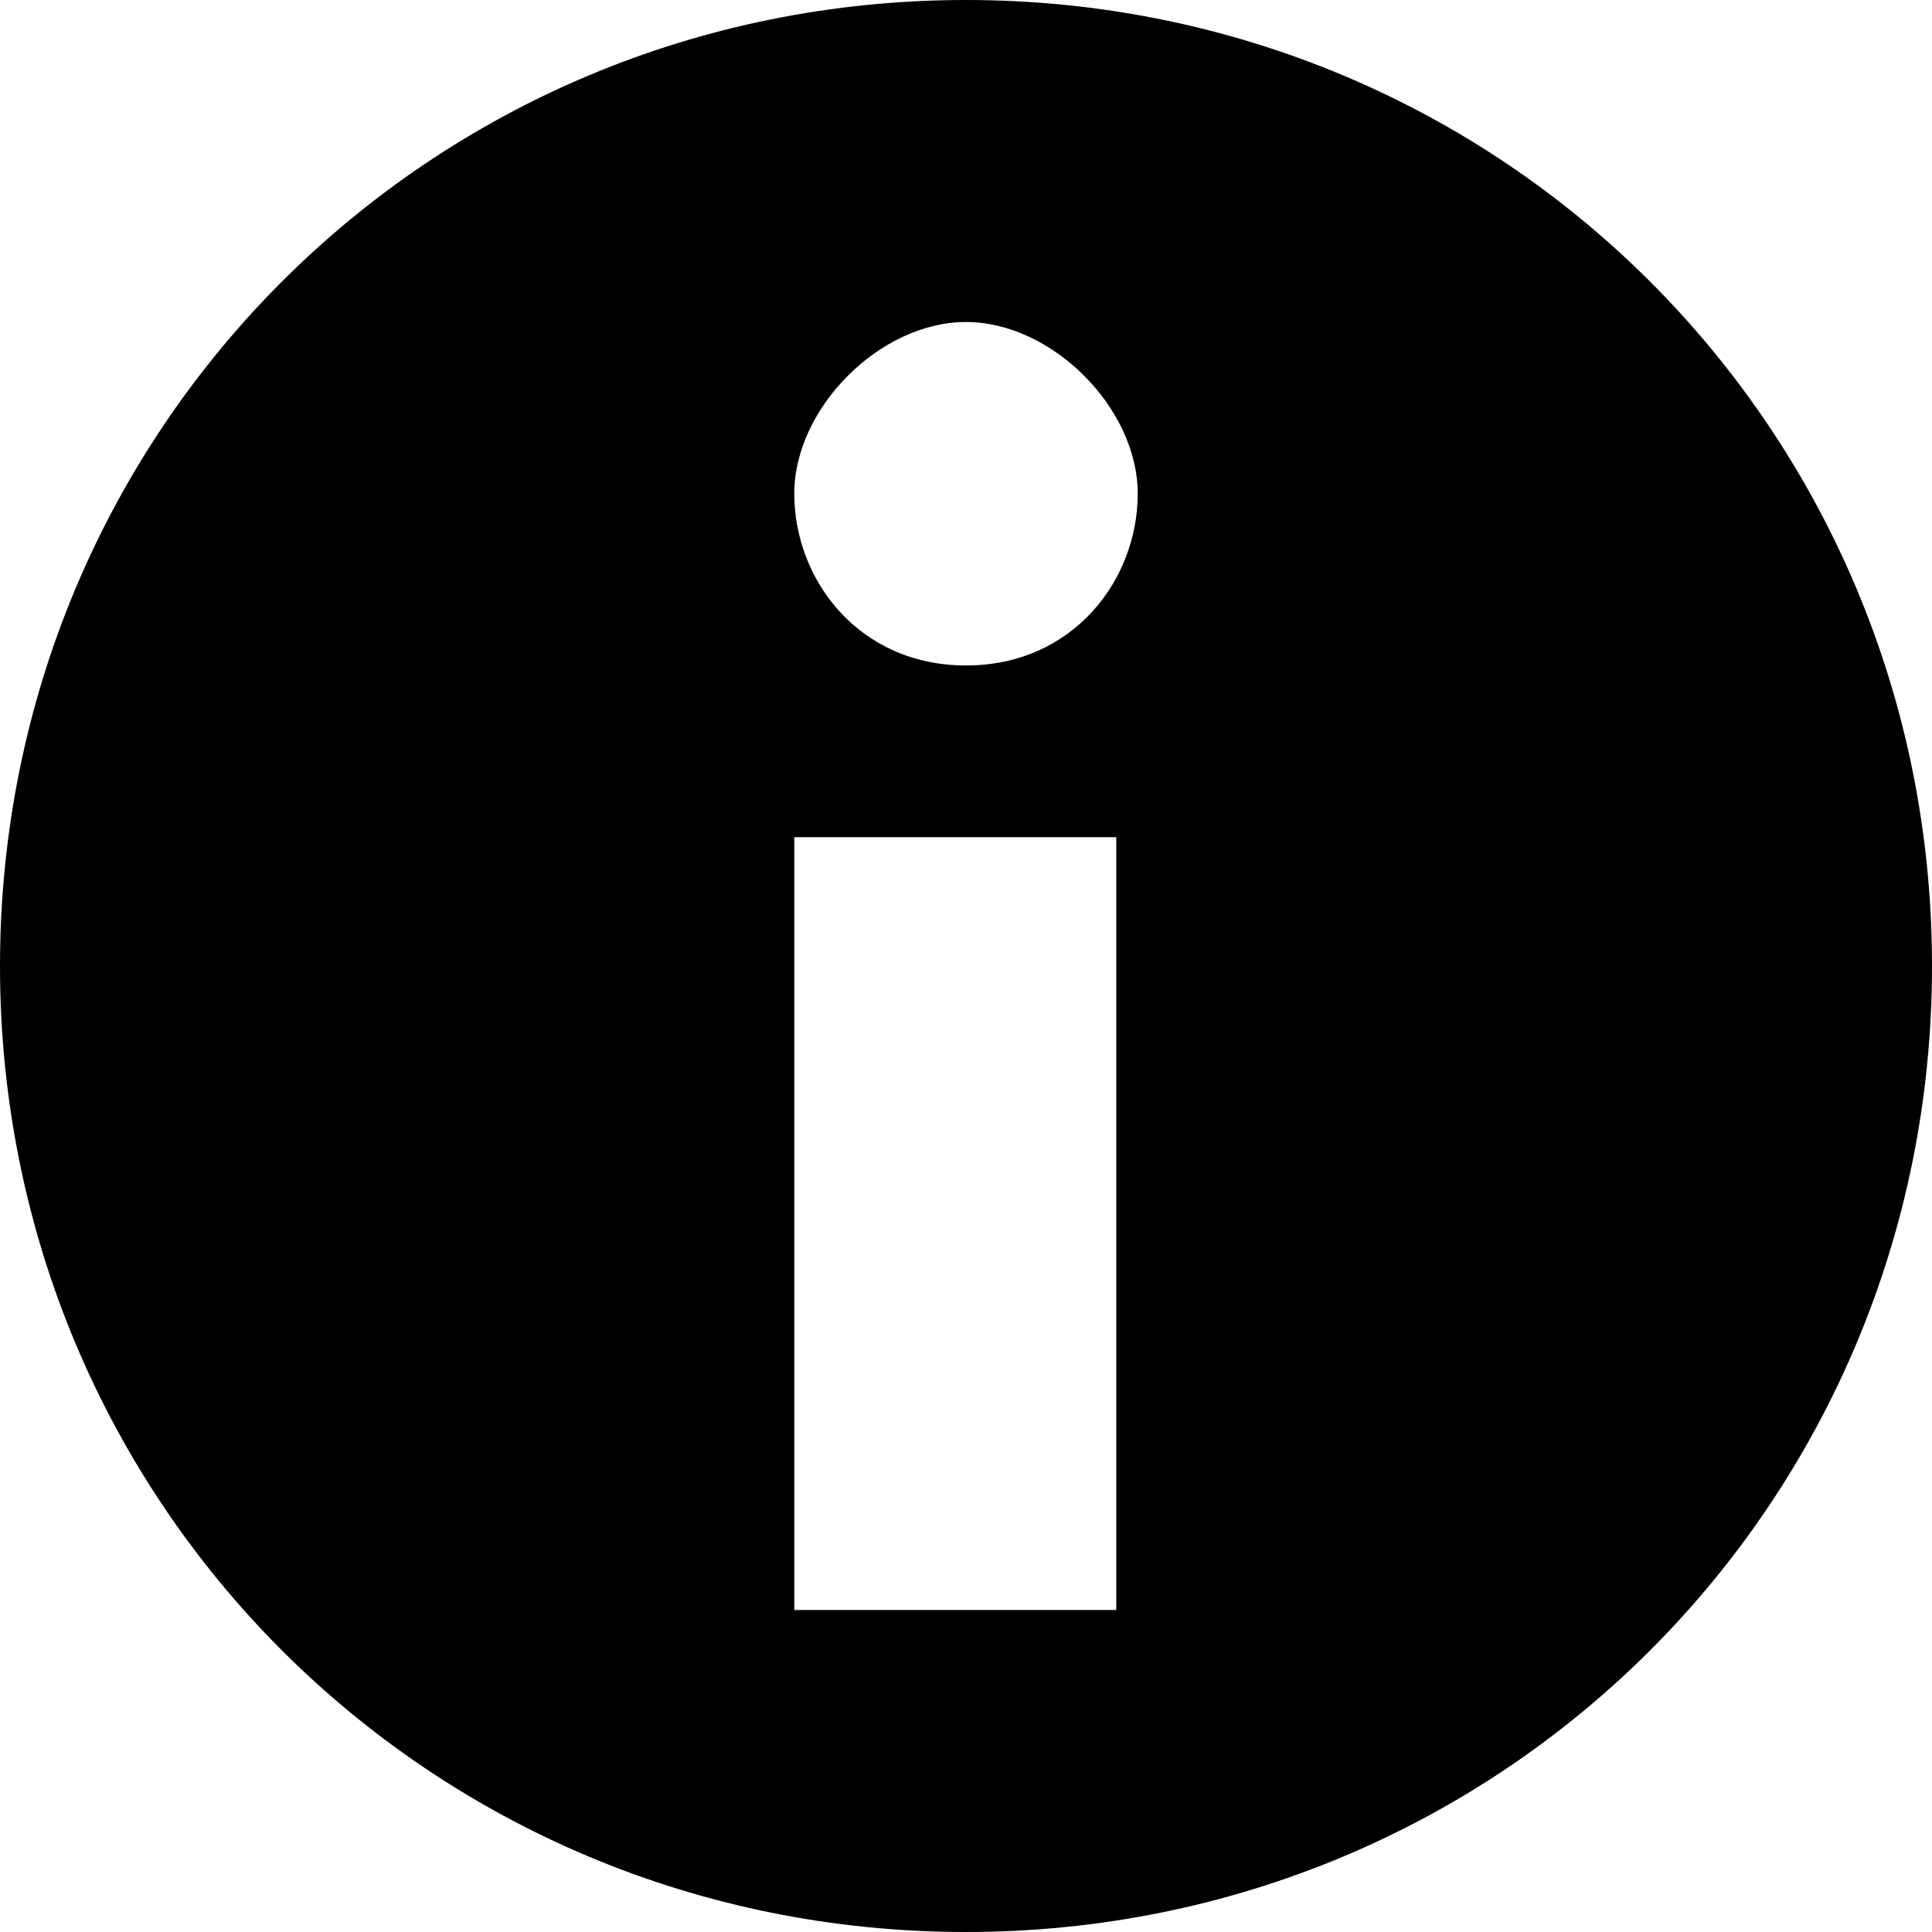
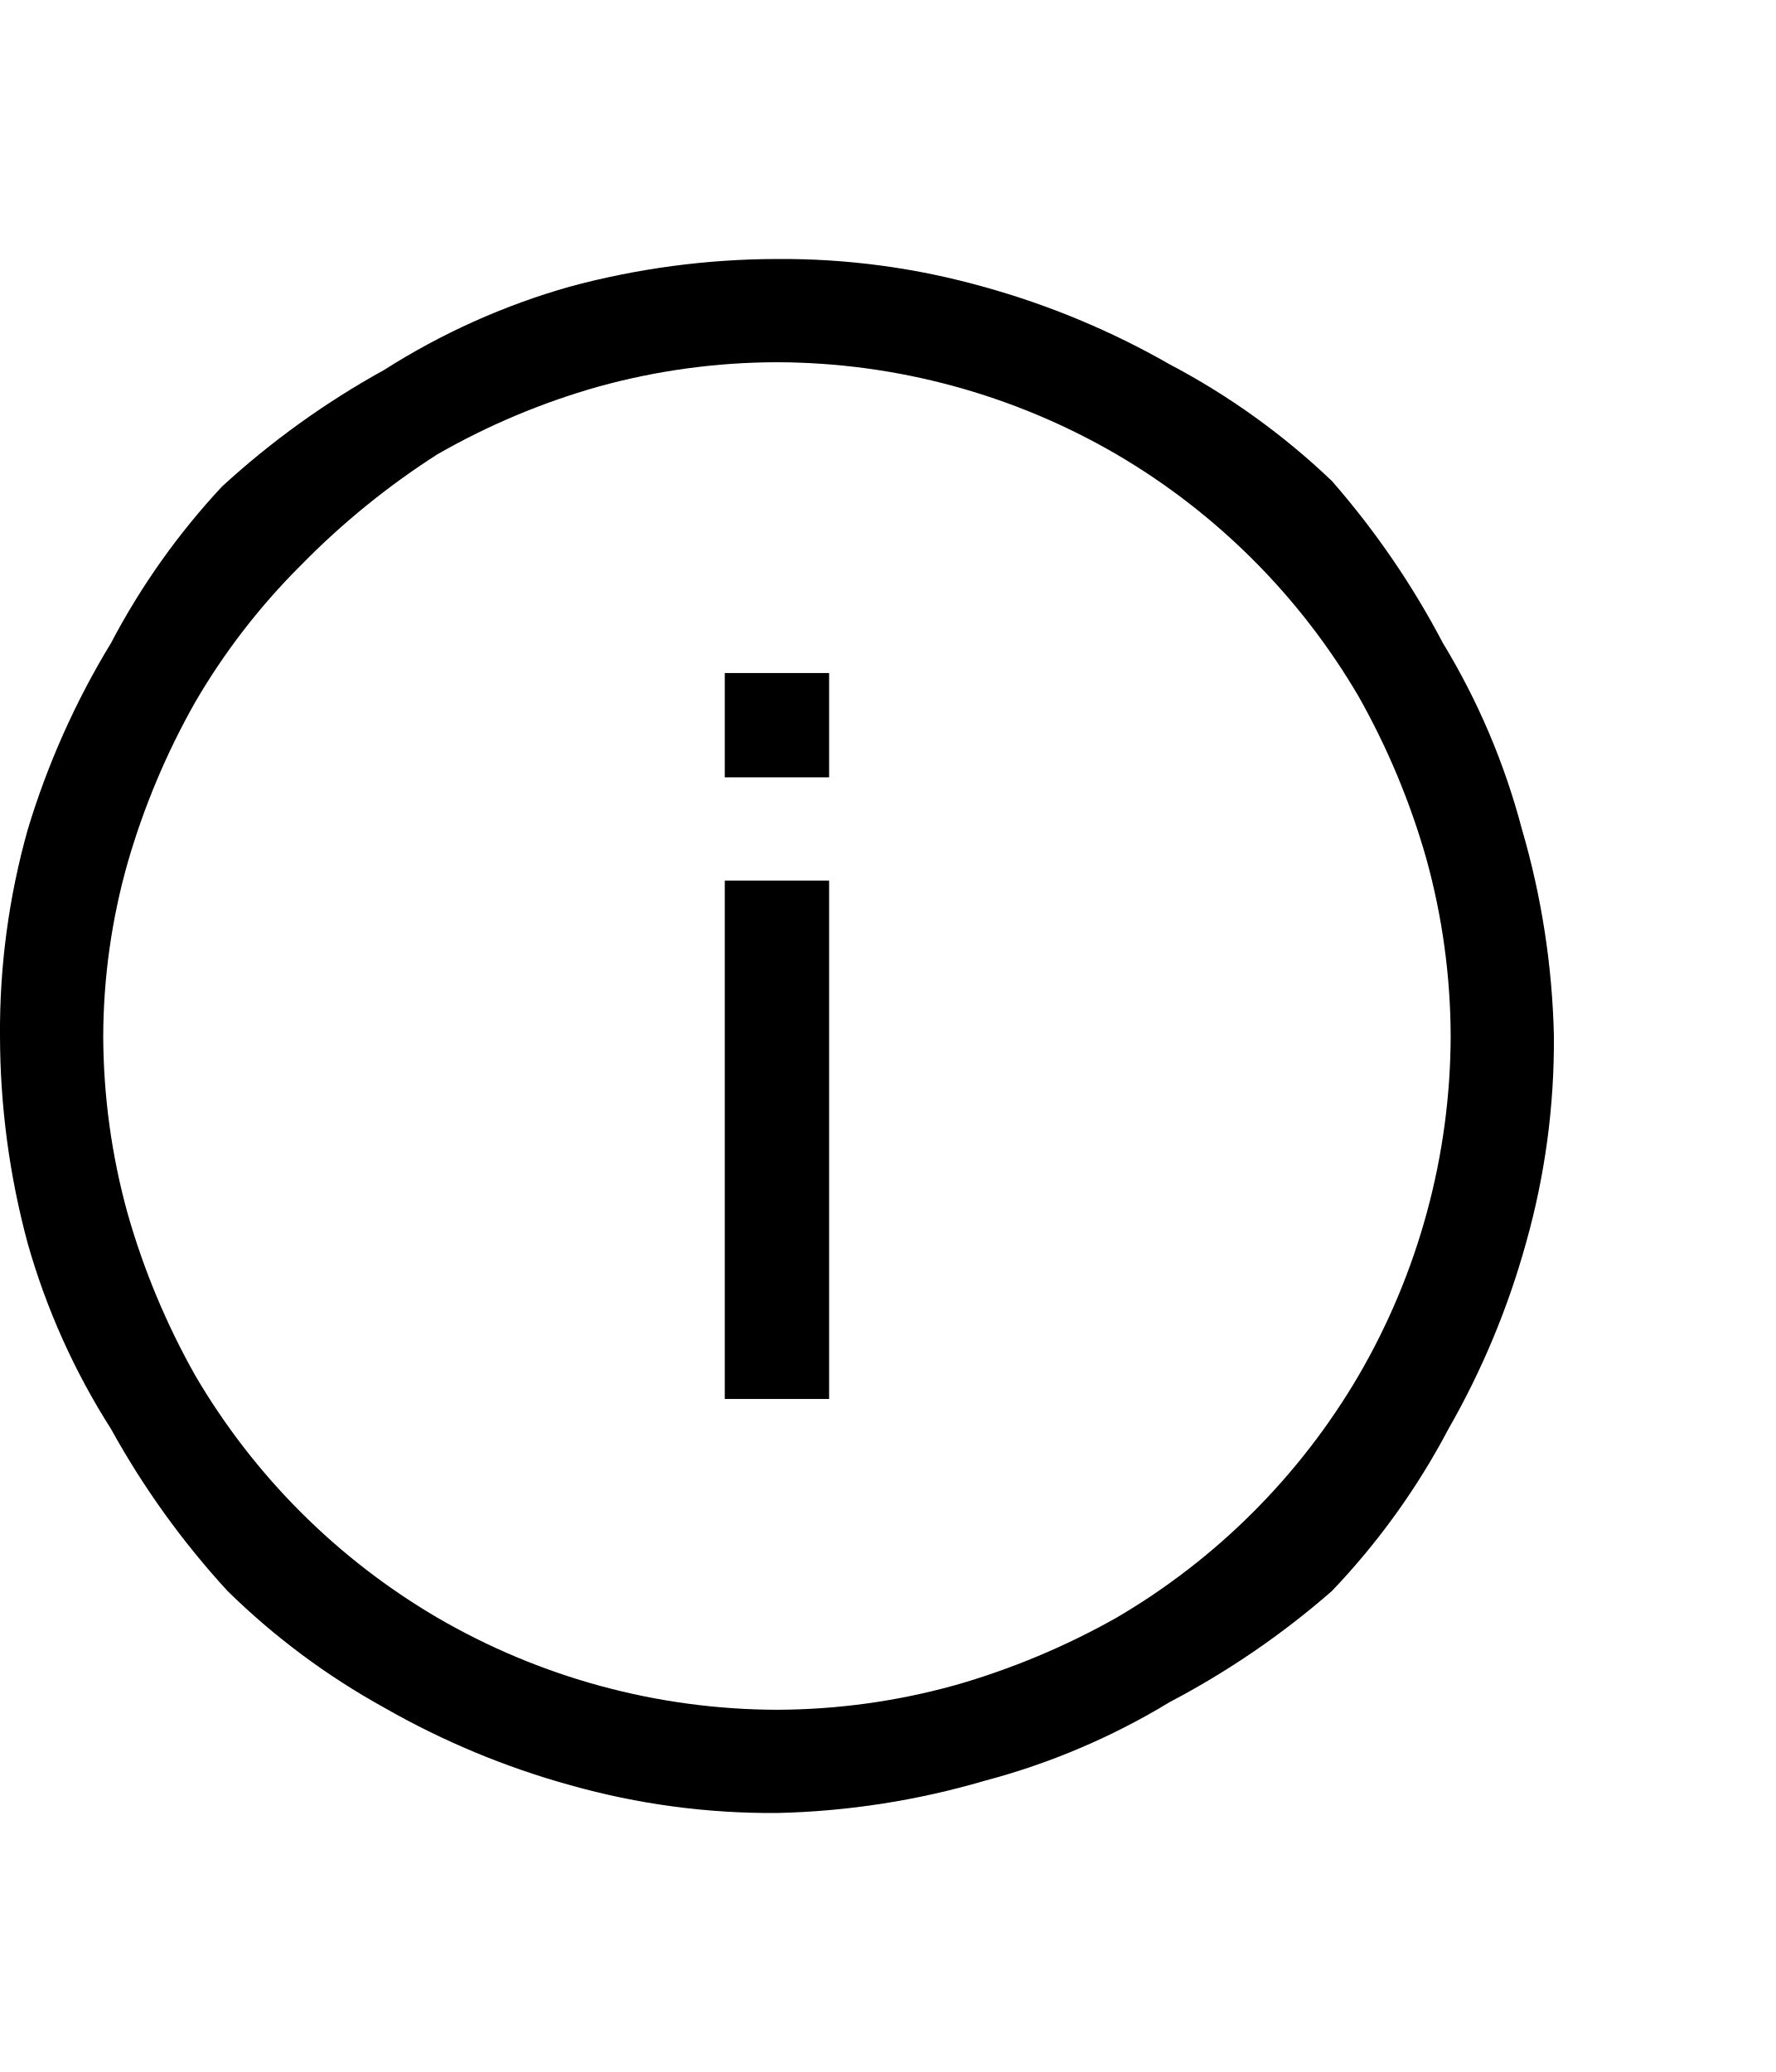
- <svg viewBox="-795 996 9 9" role="presentation" focusable="false" id="FxSymbol0-02c" width="100%" height="100%">
-   <g>
-     <path class="svg-monochromatic" d="M-790.5 996c-2.5 0-4.5 2-4.5 4.5s2 4.5 4.5 4.5 4.5-2 4.5-4.5-2-4.5-4.5-4.5zm.7 7.5h-1.5v-3.6h1.5v3.6zm-.7-4.4c-.5 0-.8-.4-.8-.8s.4-.8.8-.8.8.4.8.8-.3.8-.8.8z" />
+ <svg xmlns="http://www.w3.org/2000/svg" class="fxs-portal-svg" width="12" height="14" viewBox="0 0 16 14">
+   <g data-name="Layer 2">
+     <g data-name="icons">
+       <path d="M7,14a6.68,6.68,0,0,1-1.86-.25,7.28,7.28,0,0,1-1.68-.7A6.49,6.49,0,0,1,2.05,12,7.55,7.55,0,0,1,1,10.54,6.32,6.32,0,0,1,.25,8.87,7.21,7.21,0,0,1,0,7,6.68,6.68,0,0,1,.25,5.14,7.28,7.28,0,0,1,1,3.46,6.49,6.49,0,0,1,2,2.05,7.55,7.55,0,0,1,3.46,1,6.32,6.32,0,0,1,5.13.25,7.21,7.21,0,0,1,7,0,6.68,6.68,0,0,1,8.86.25a7.28,7.28,0,0,1,1.68.7A6.49,6.49,0,0,1,12,2,7.55,7.55,0,0,1,13,3.46a6.32,6.32,0,0,1,.71,1.67A7.21,7.21,0,0,1,14,7a6.68,6.68,0,0,1-.25,1.86,7.28,7.28,0,0,1-.7,1.68A6.49,6.49,0,0,1,12,12,7.55,7.55,0,0,1,10.54,13a6.32,6.32,0,0,1-1.67.71A7.21,7.21,0,0,1,7,14ZM7,.93a6.08,6.08,0,0,0-1.61.22,6.44,6.44,0,0,0-1.45.61,7,7,0,0,0-1.23,1,6,6,0,0,0-.95,1.23,6.72,6.72,0,0,0-.61,1.45A5.79,5.79,0,0,0,.93,7a6.06,6.06,0,0,0,.22,1.6,6.72,6.72,0,0,0,.61,1.46,6.1,6.1,0,0,0,2.18,2.18A6.11,6.11,0,0,0,7,13.07a6.06,6.06,0,0,0,1.6-.22,6.72,6.72,0,0,0,1.46-.61,6.1,6.1,0,0,0,2.18-2.18A6.11,6.11,0,0,0,13.07,7a6.06,6.06,0,0,0-.22-1.6,6.72,6.72,0,0,0-.61-1.46,6.1,6.1,0,0,0-2.18-2.18A6.11,6.11,0,0,0,7,.93ZM6.53,5.6h.94v4.67H6.53Zm0-1.87h.94v.94H6.53Z" />
+     </g>
  </g>
</svg>
